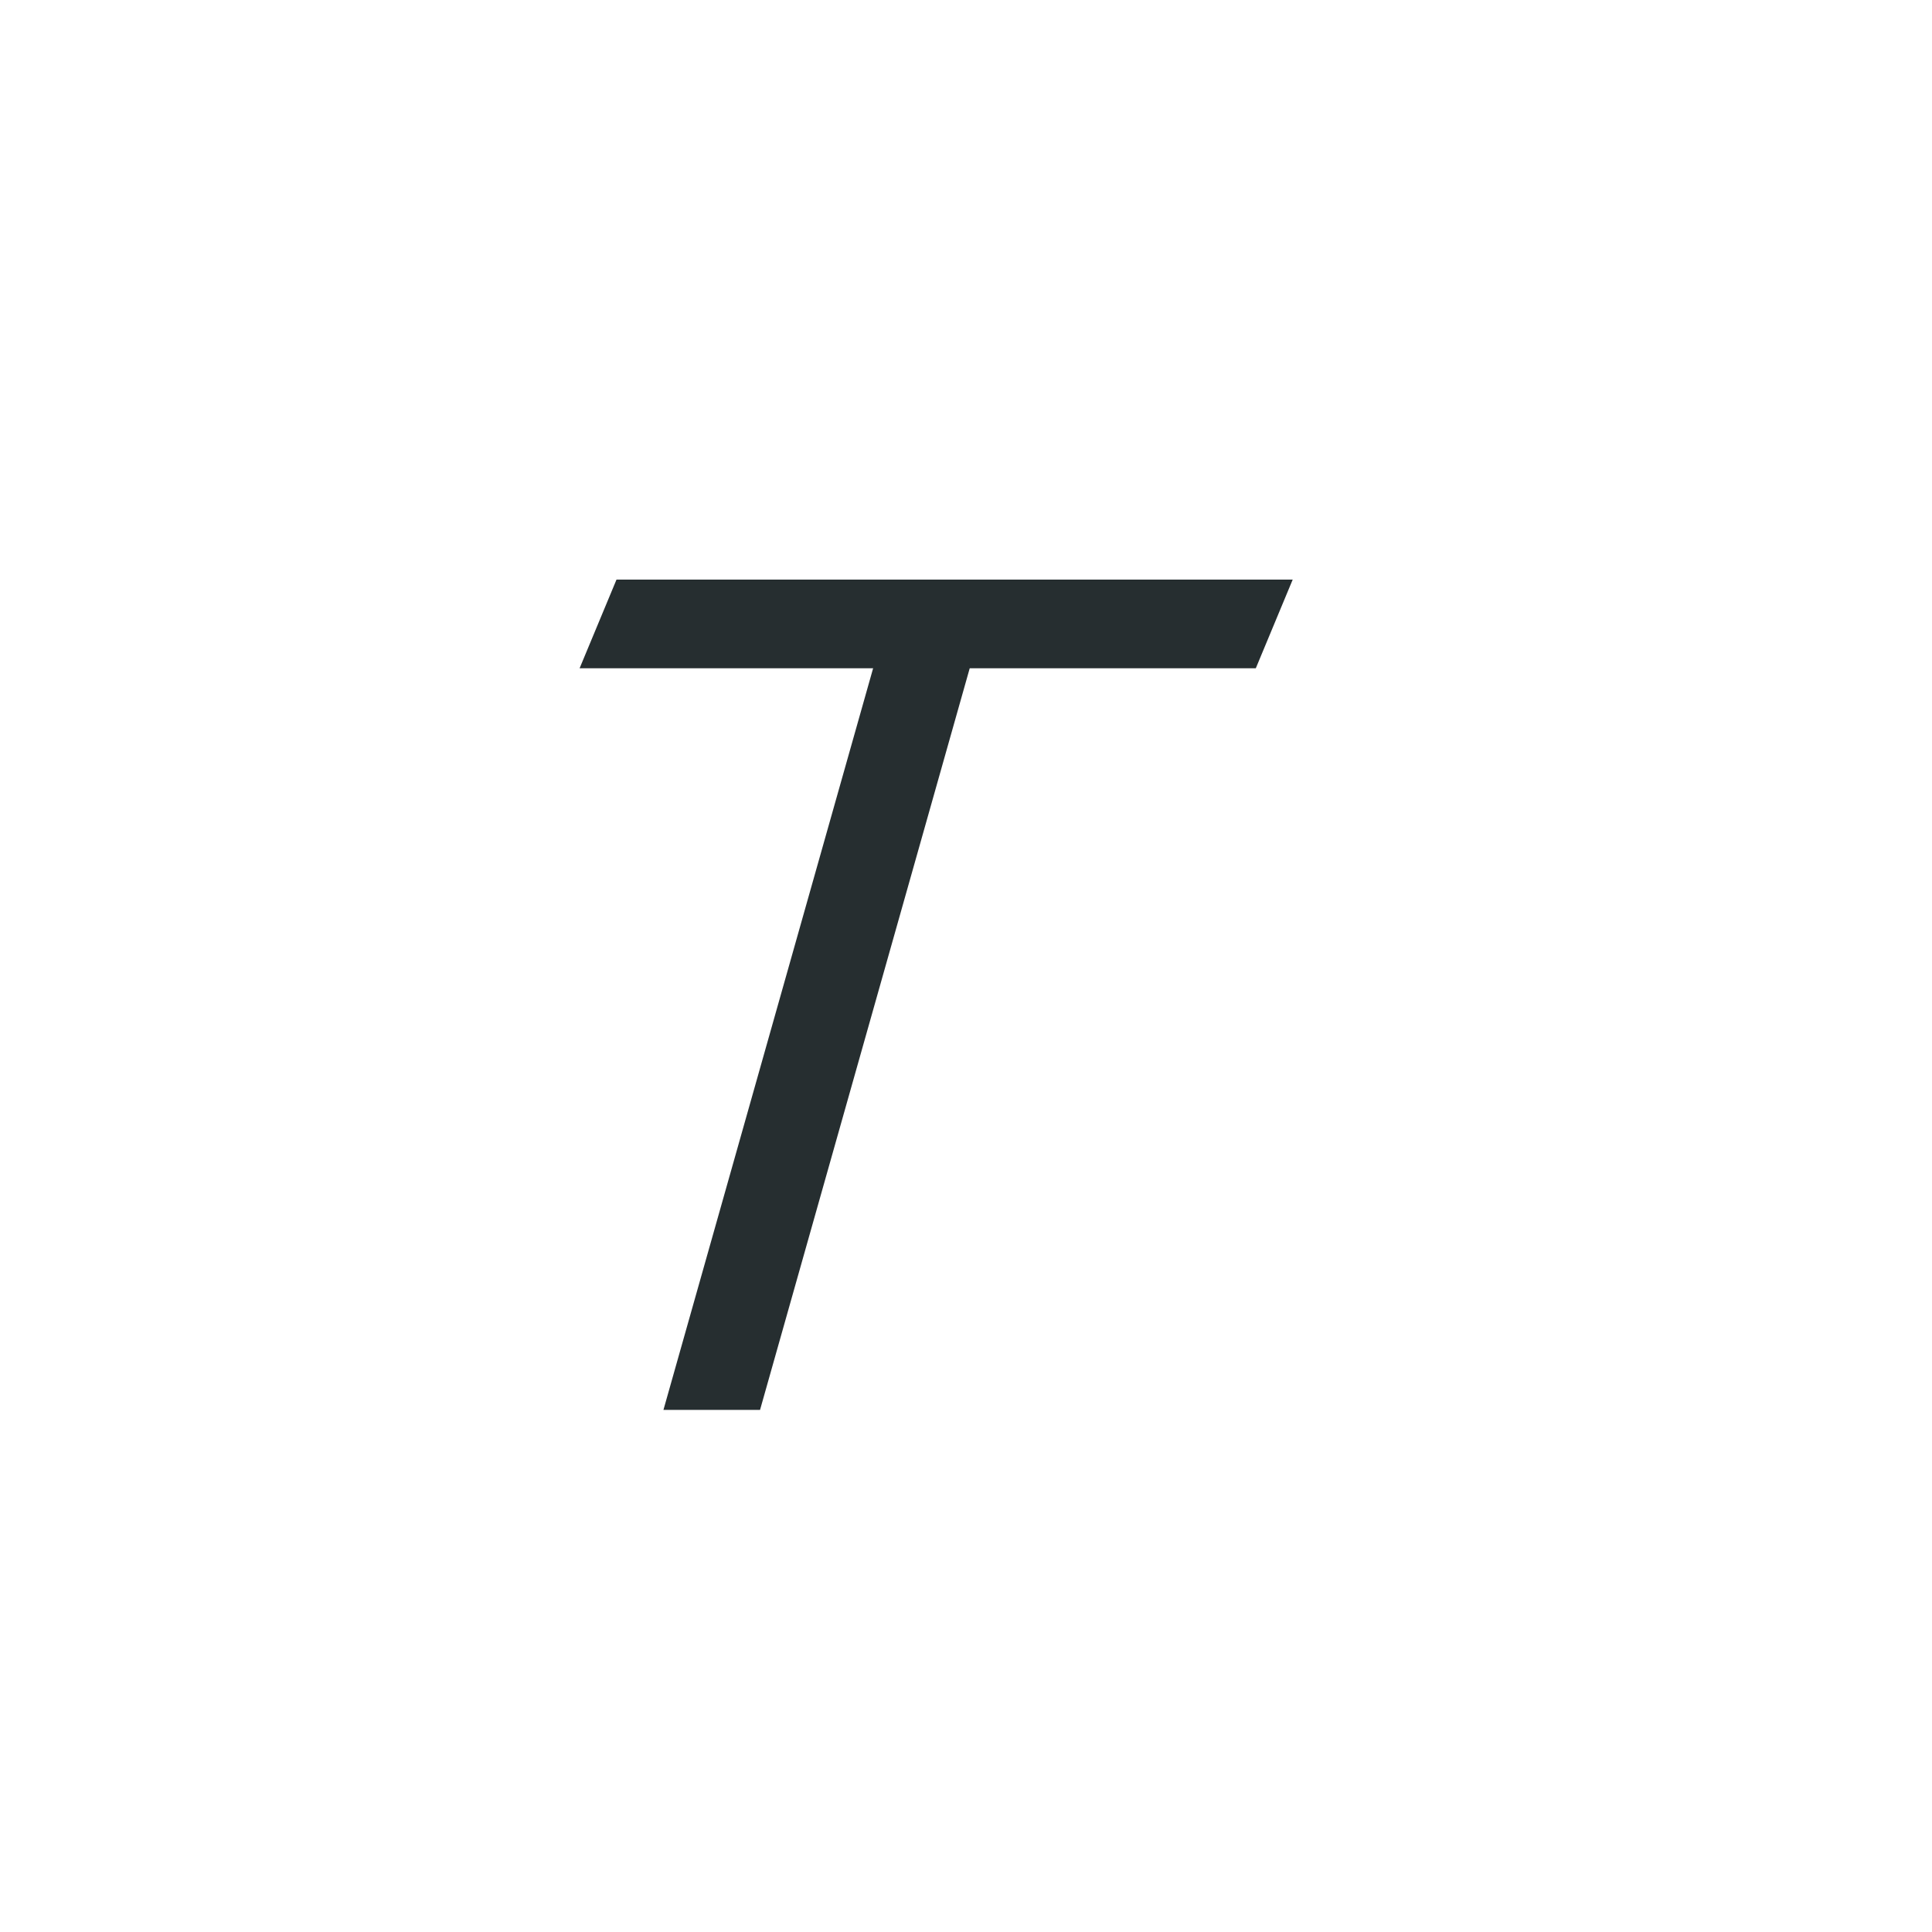
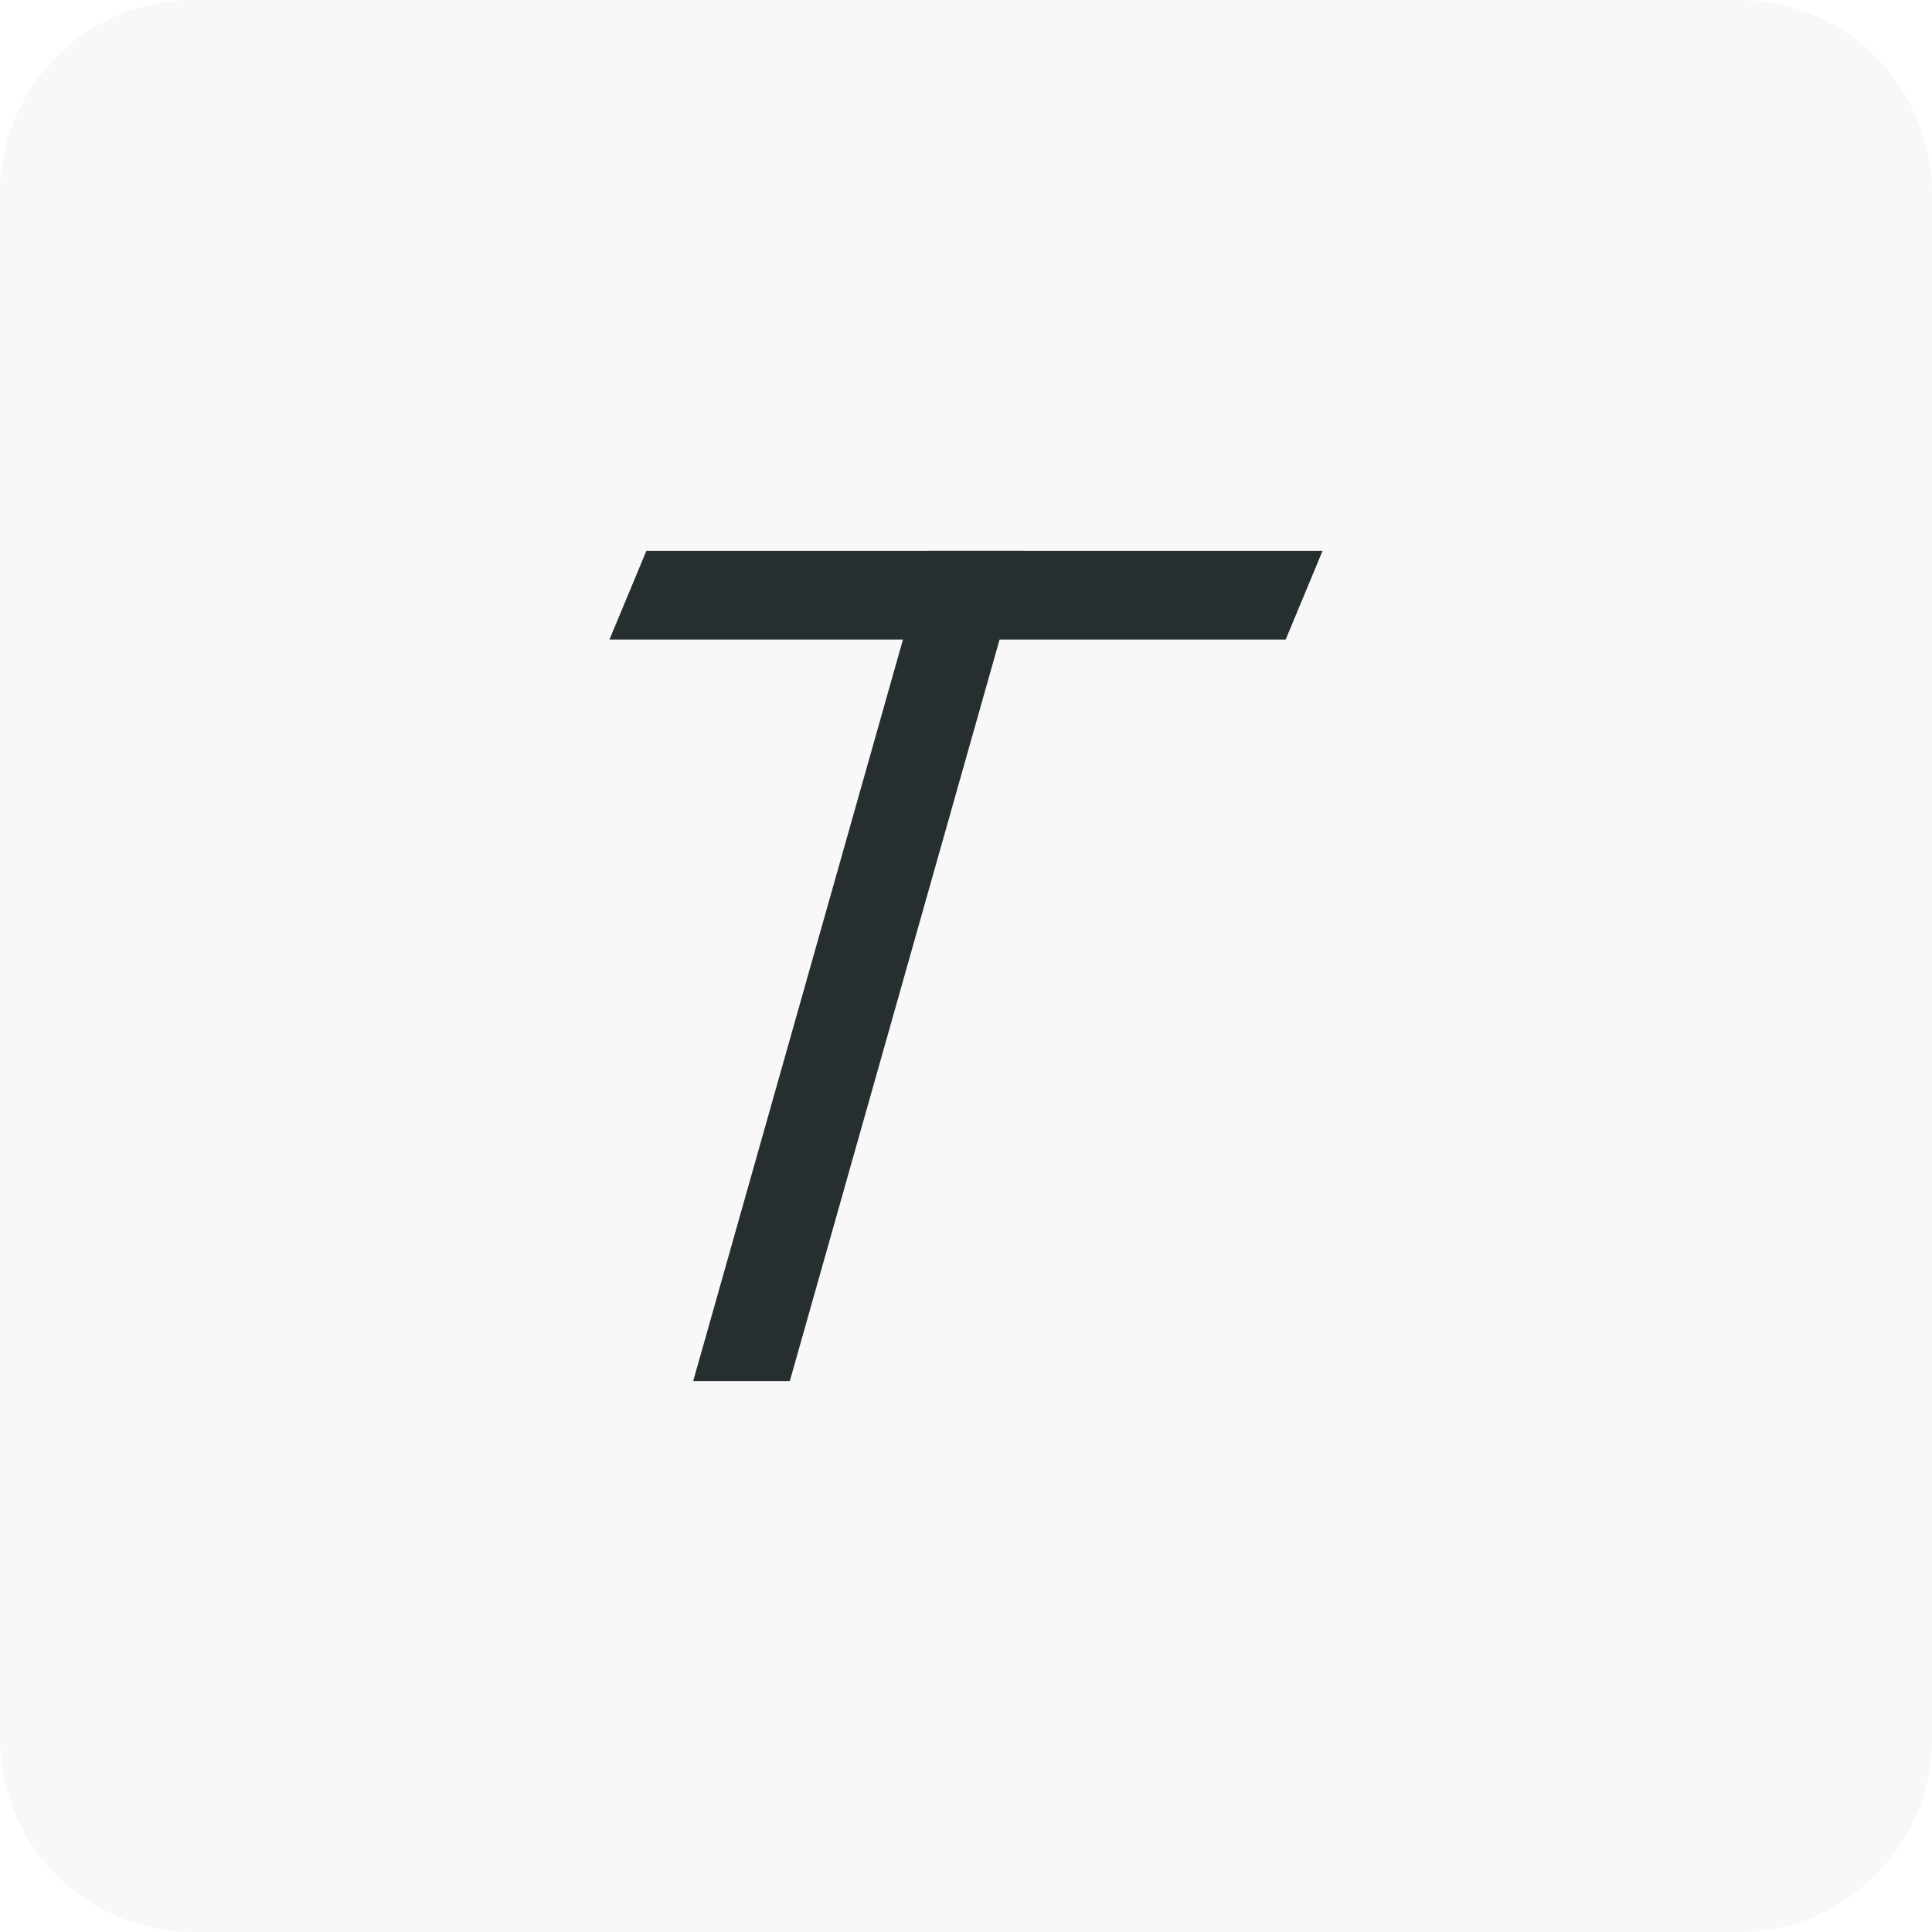
<svg xmlns="http://www.w3.org/2000/svg" width="20" height="20" viewBox="0 0 20 20" fill="none">
-   <path d="M9.298 6H10.298L7.868 14.595H6.868L9.298 6Z" fill="#262E30" />
-   <path d="M6.382 6H13.382L13 6.918H6L6.382 6Z" fill="#262E30" />
+   <rect width="20" height="20" rx="2" fill="#F8F8F8" />
+   <path d="M9.607 5.703H10.607L8.176 14.297H7.176L9.607 5.703Z" fill="#262E30" />
+   <path d="M6.691 5.703H13.691L13.309 6.621H6.309L6.691 5.703Z" fill="#262E30" />
</svg>
